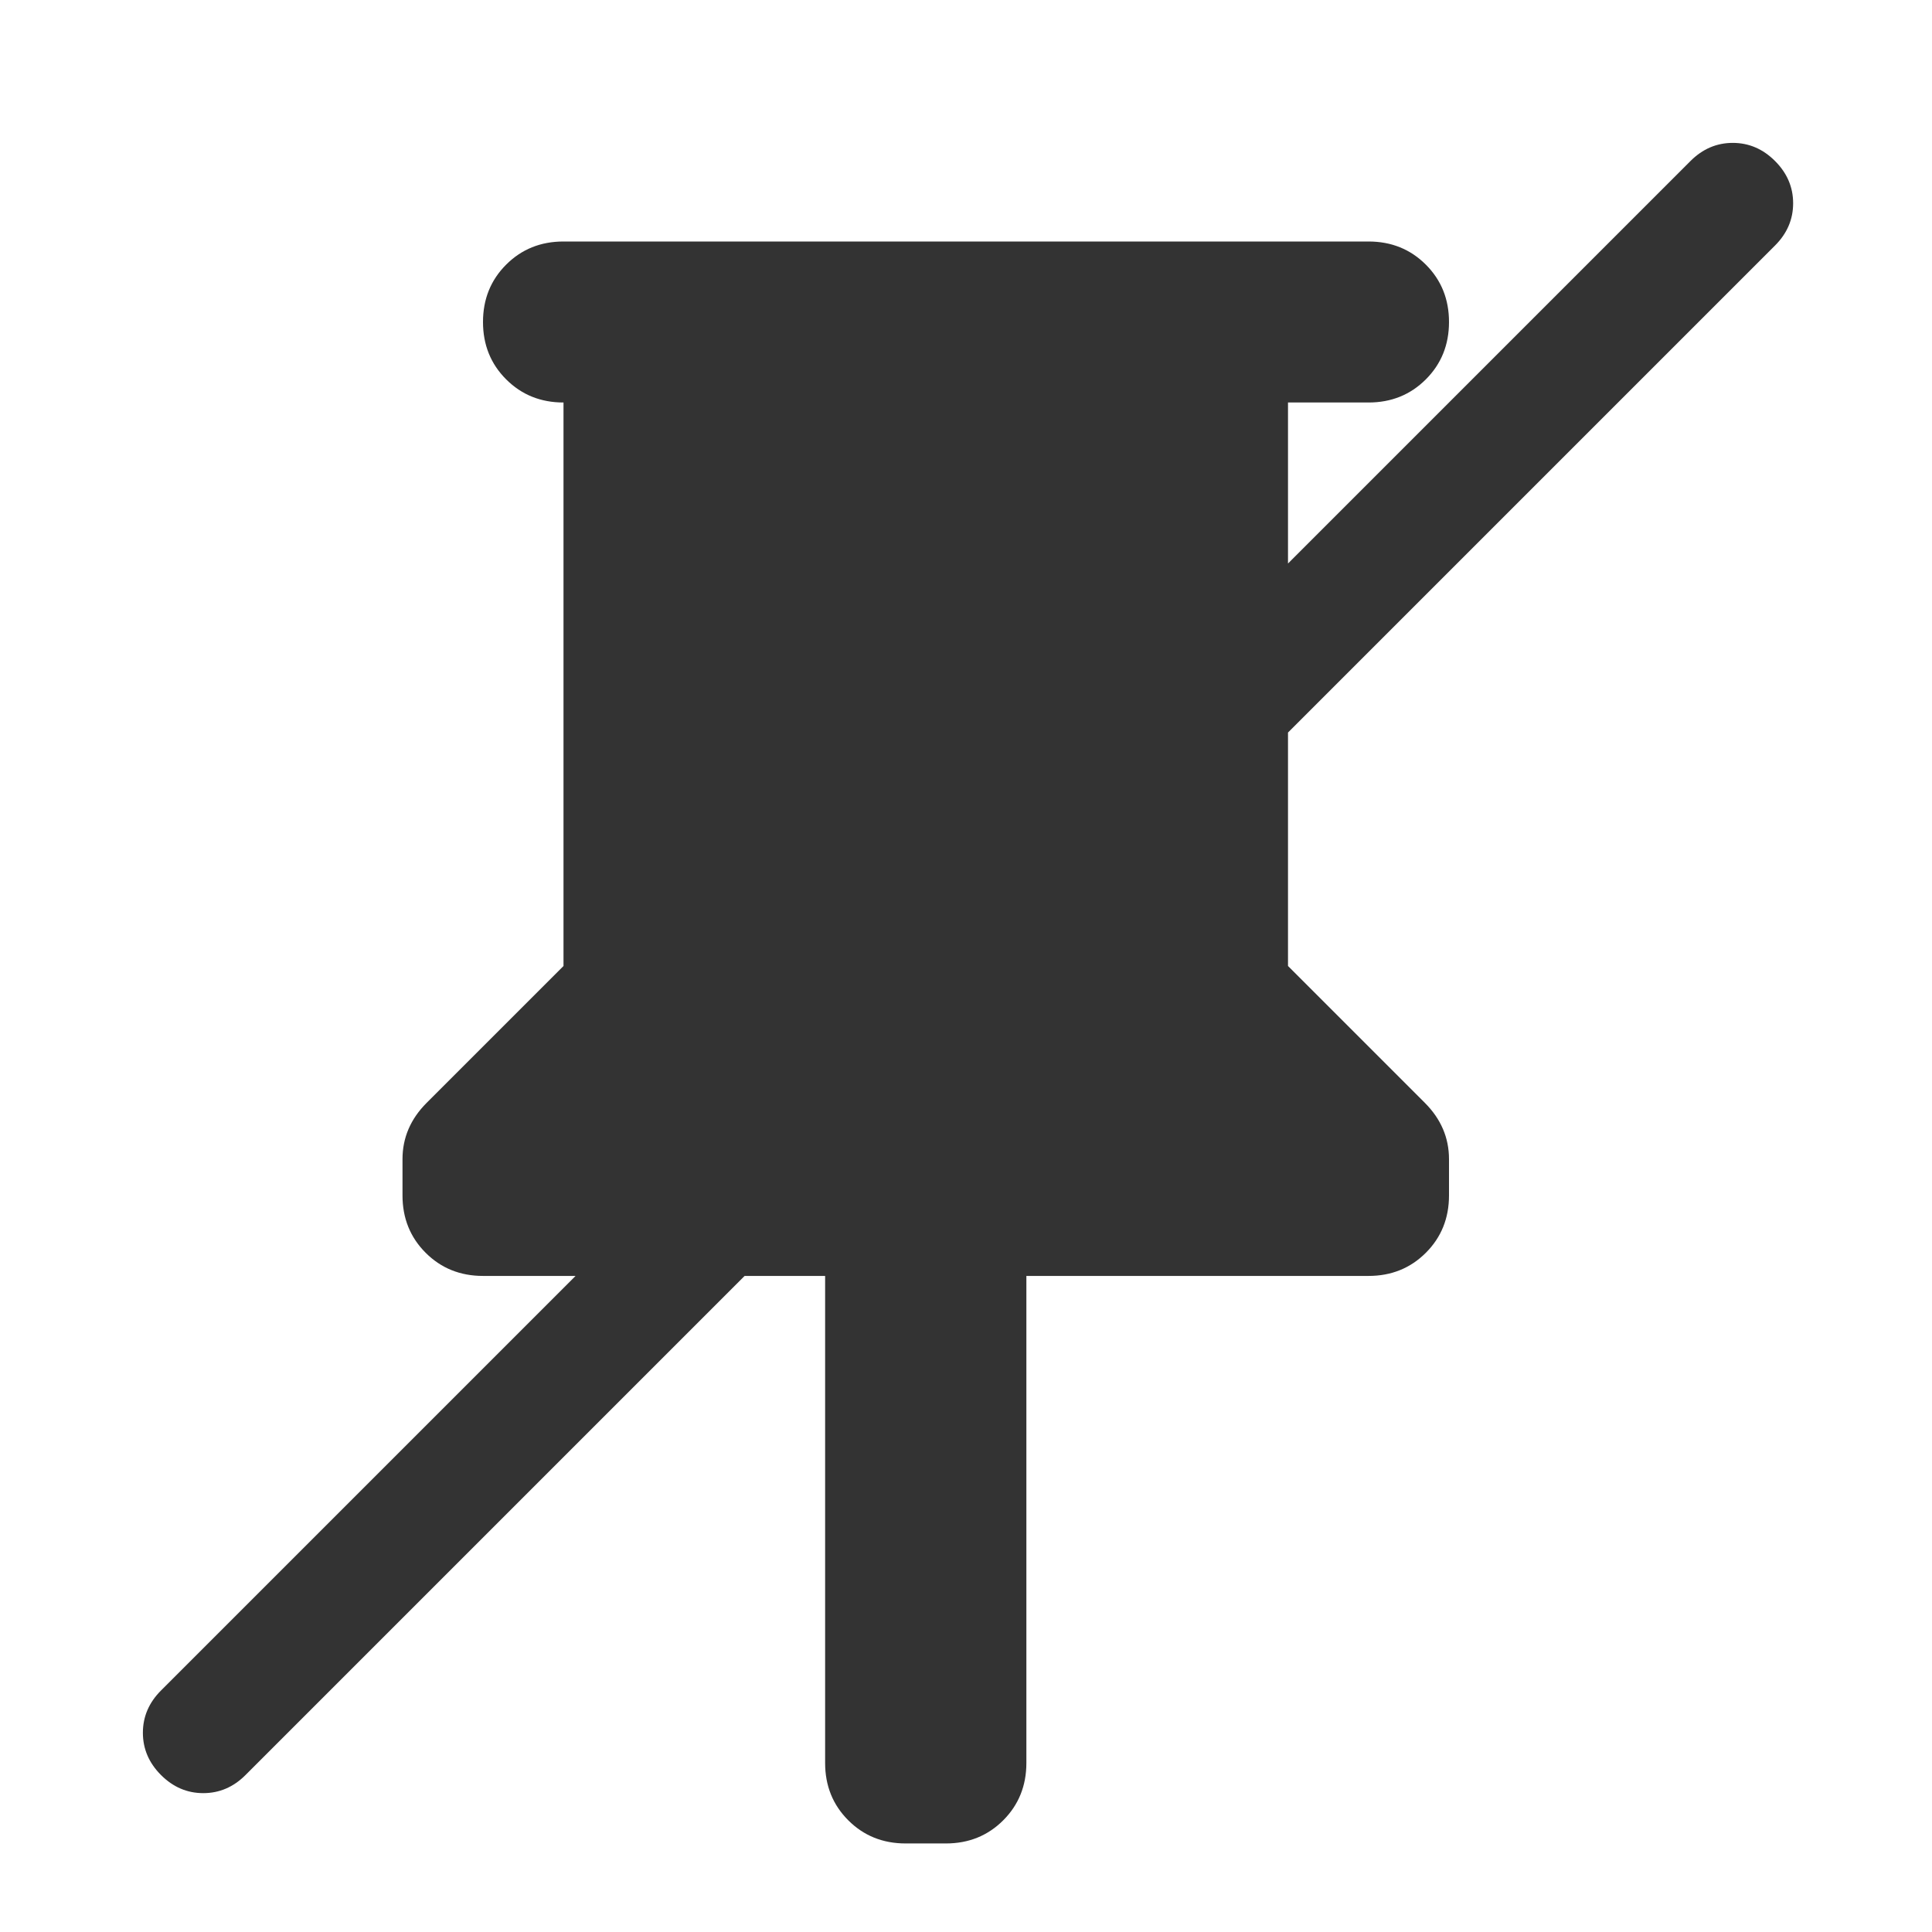
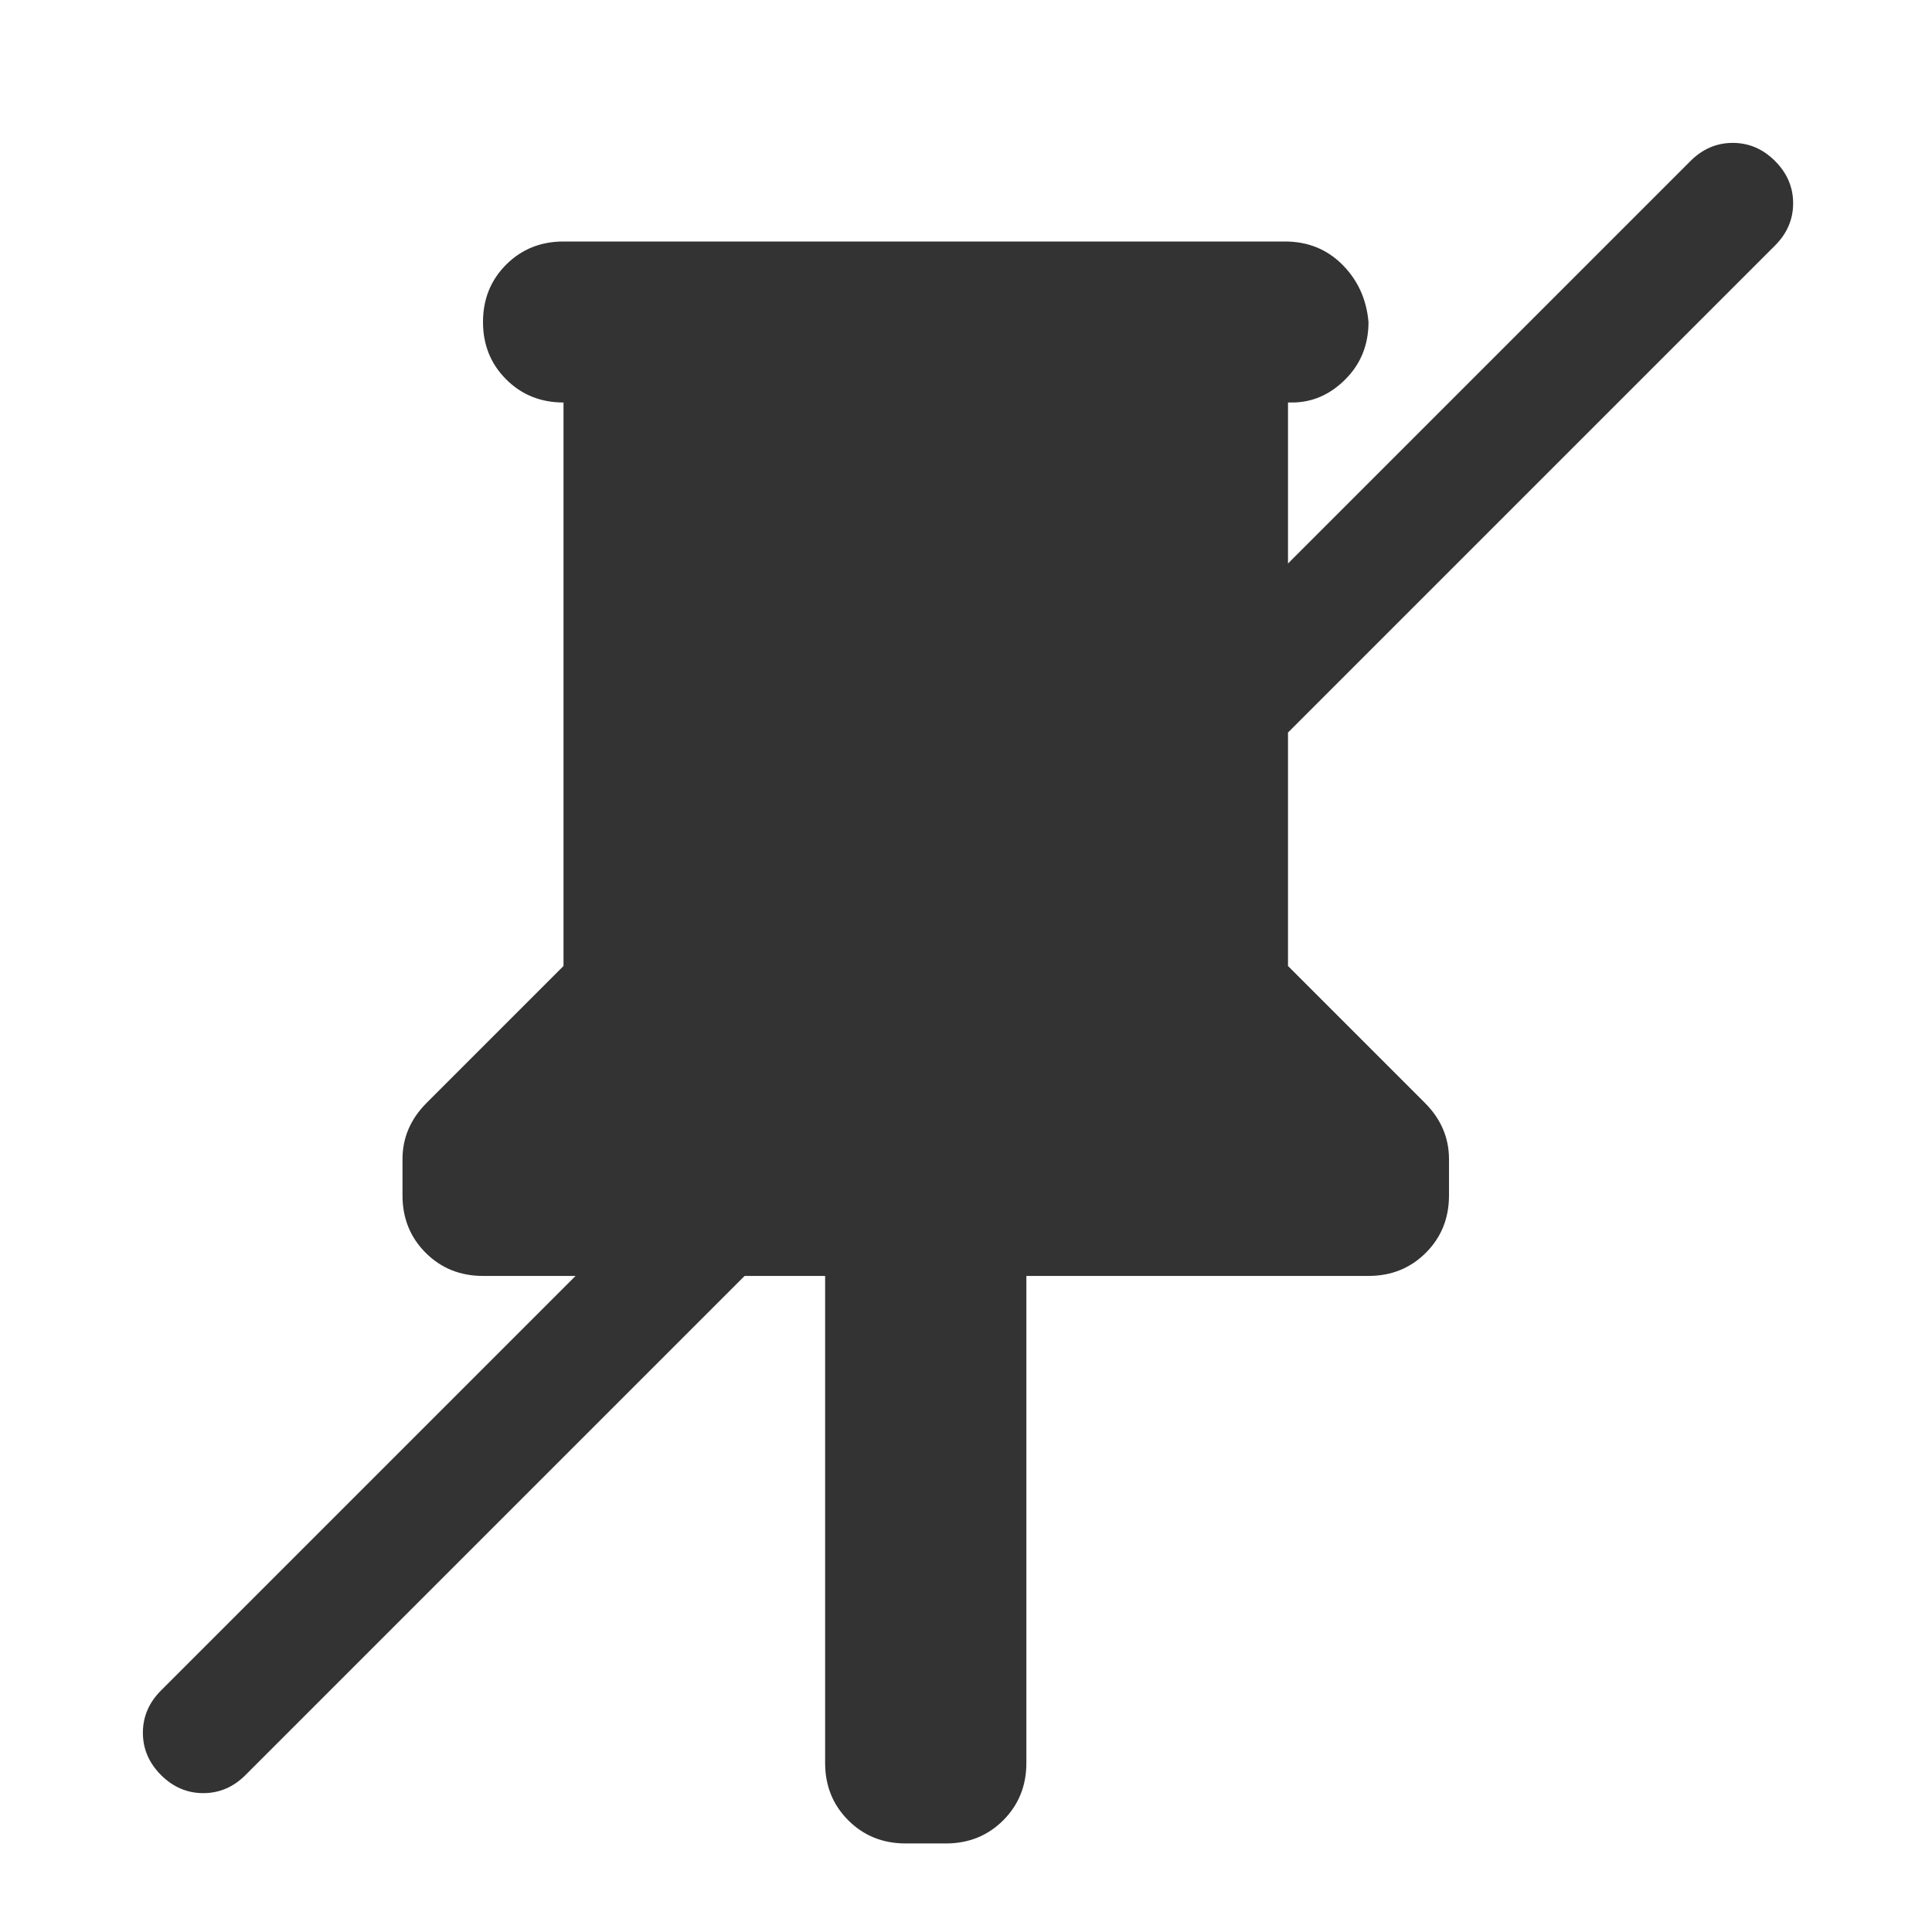
<svg xmlns="http://www.w3.org/2000/svg" height="24px" viewBox="0 -960 960 960" width="24px" fill="#333333">
-   <path d="M640-760v280l68 68q6 6 9 13t3 15v18q0 17-11.5 28.5T680-326H510v242q0 17-11.5 28.5T470-44h-20q-17 0-28.5-11.5T410-84v-242H240q-17 0-28.5-11.5T200-366v-18q0-8 3-15t9-13l68-68v-280q-17 0-28.5-11.5T240-800q0-17 11.5-28.5T280-840h400q17 0 28.5 11.5T720-800q0 17-11.5 28.5T680-760h-40ZM80-120l760-760q9-9 21-9t21 9q9 9 9 21t-9 21L122-78q-9 9-21 9t-21-9q-9-9-9-21t9-21Z" />
+   <path d="M640-760v280l68 68q6 6 9 13t3 15v18q0 17-11.5 28.5T680-326H510v242q0 17-11.5 28.5T470-44h-20q-17 0-28.5-11.5T410-84v-242H240q-17 0-28.5-11.5T200-366v-18q0-8 3-15t9-13l68-68v-280q-17 0-28.5-11.5T240-800q0-17 11.5-28.5T280-840h358.5q17 0 28.5 11.5 T680-800 q0 17 -11.5 28.5 T642-760 h-7.5ZM80-120l760-760q9-9 21-9t21 9q9 9 9 21t-9 21L122-78q-9 9-21 9t-21-9q-9-9-9-21t9-21Z" />
</svg>
